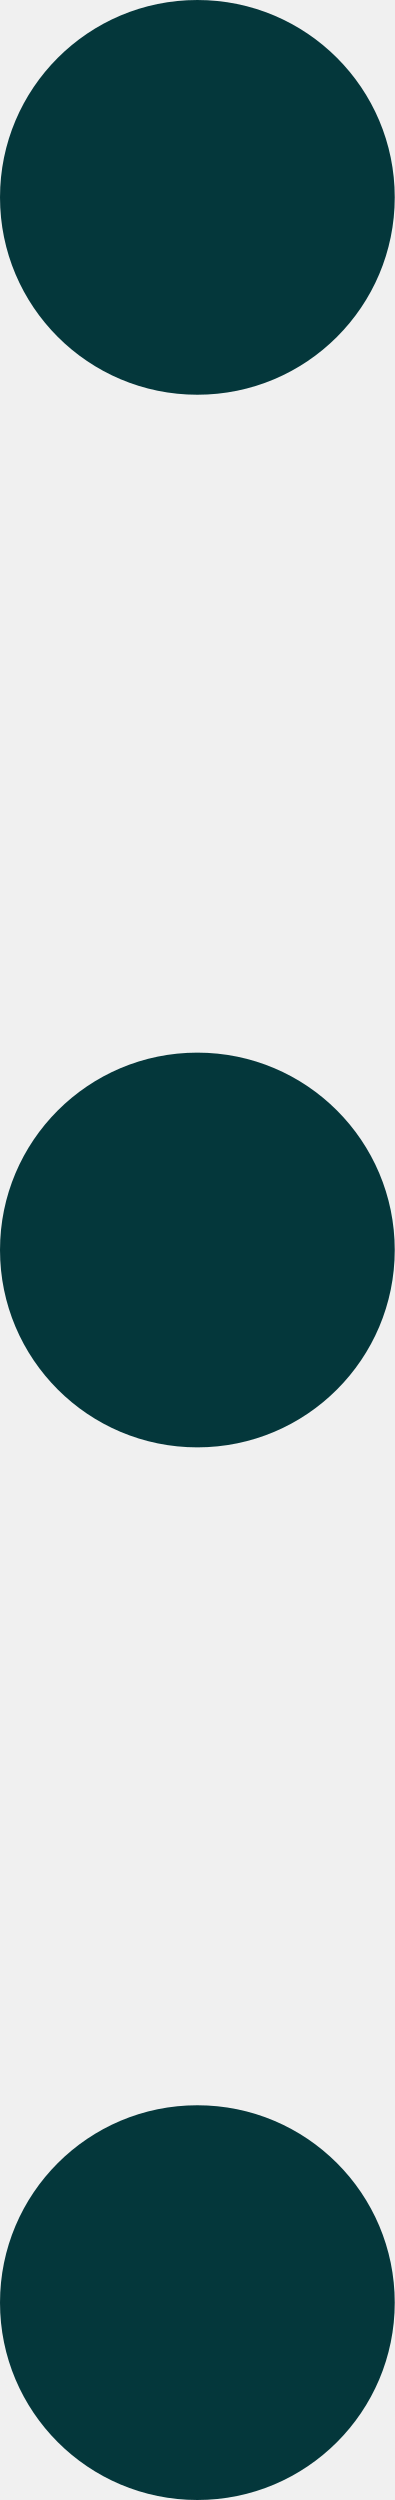
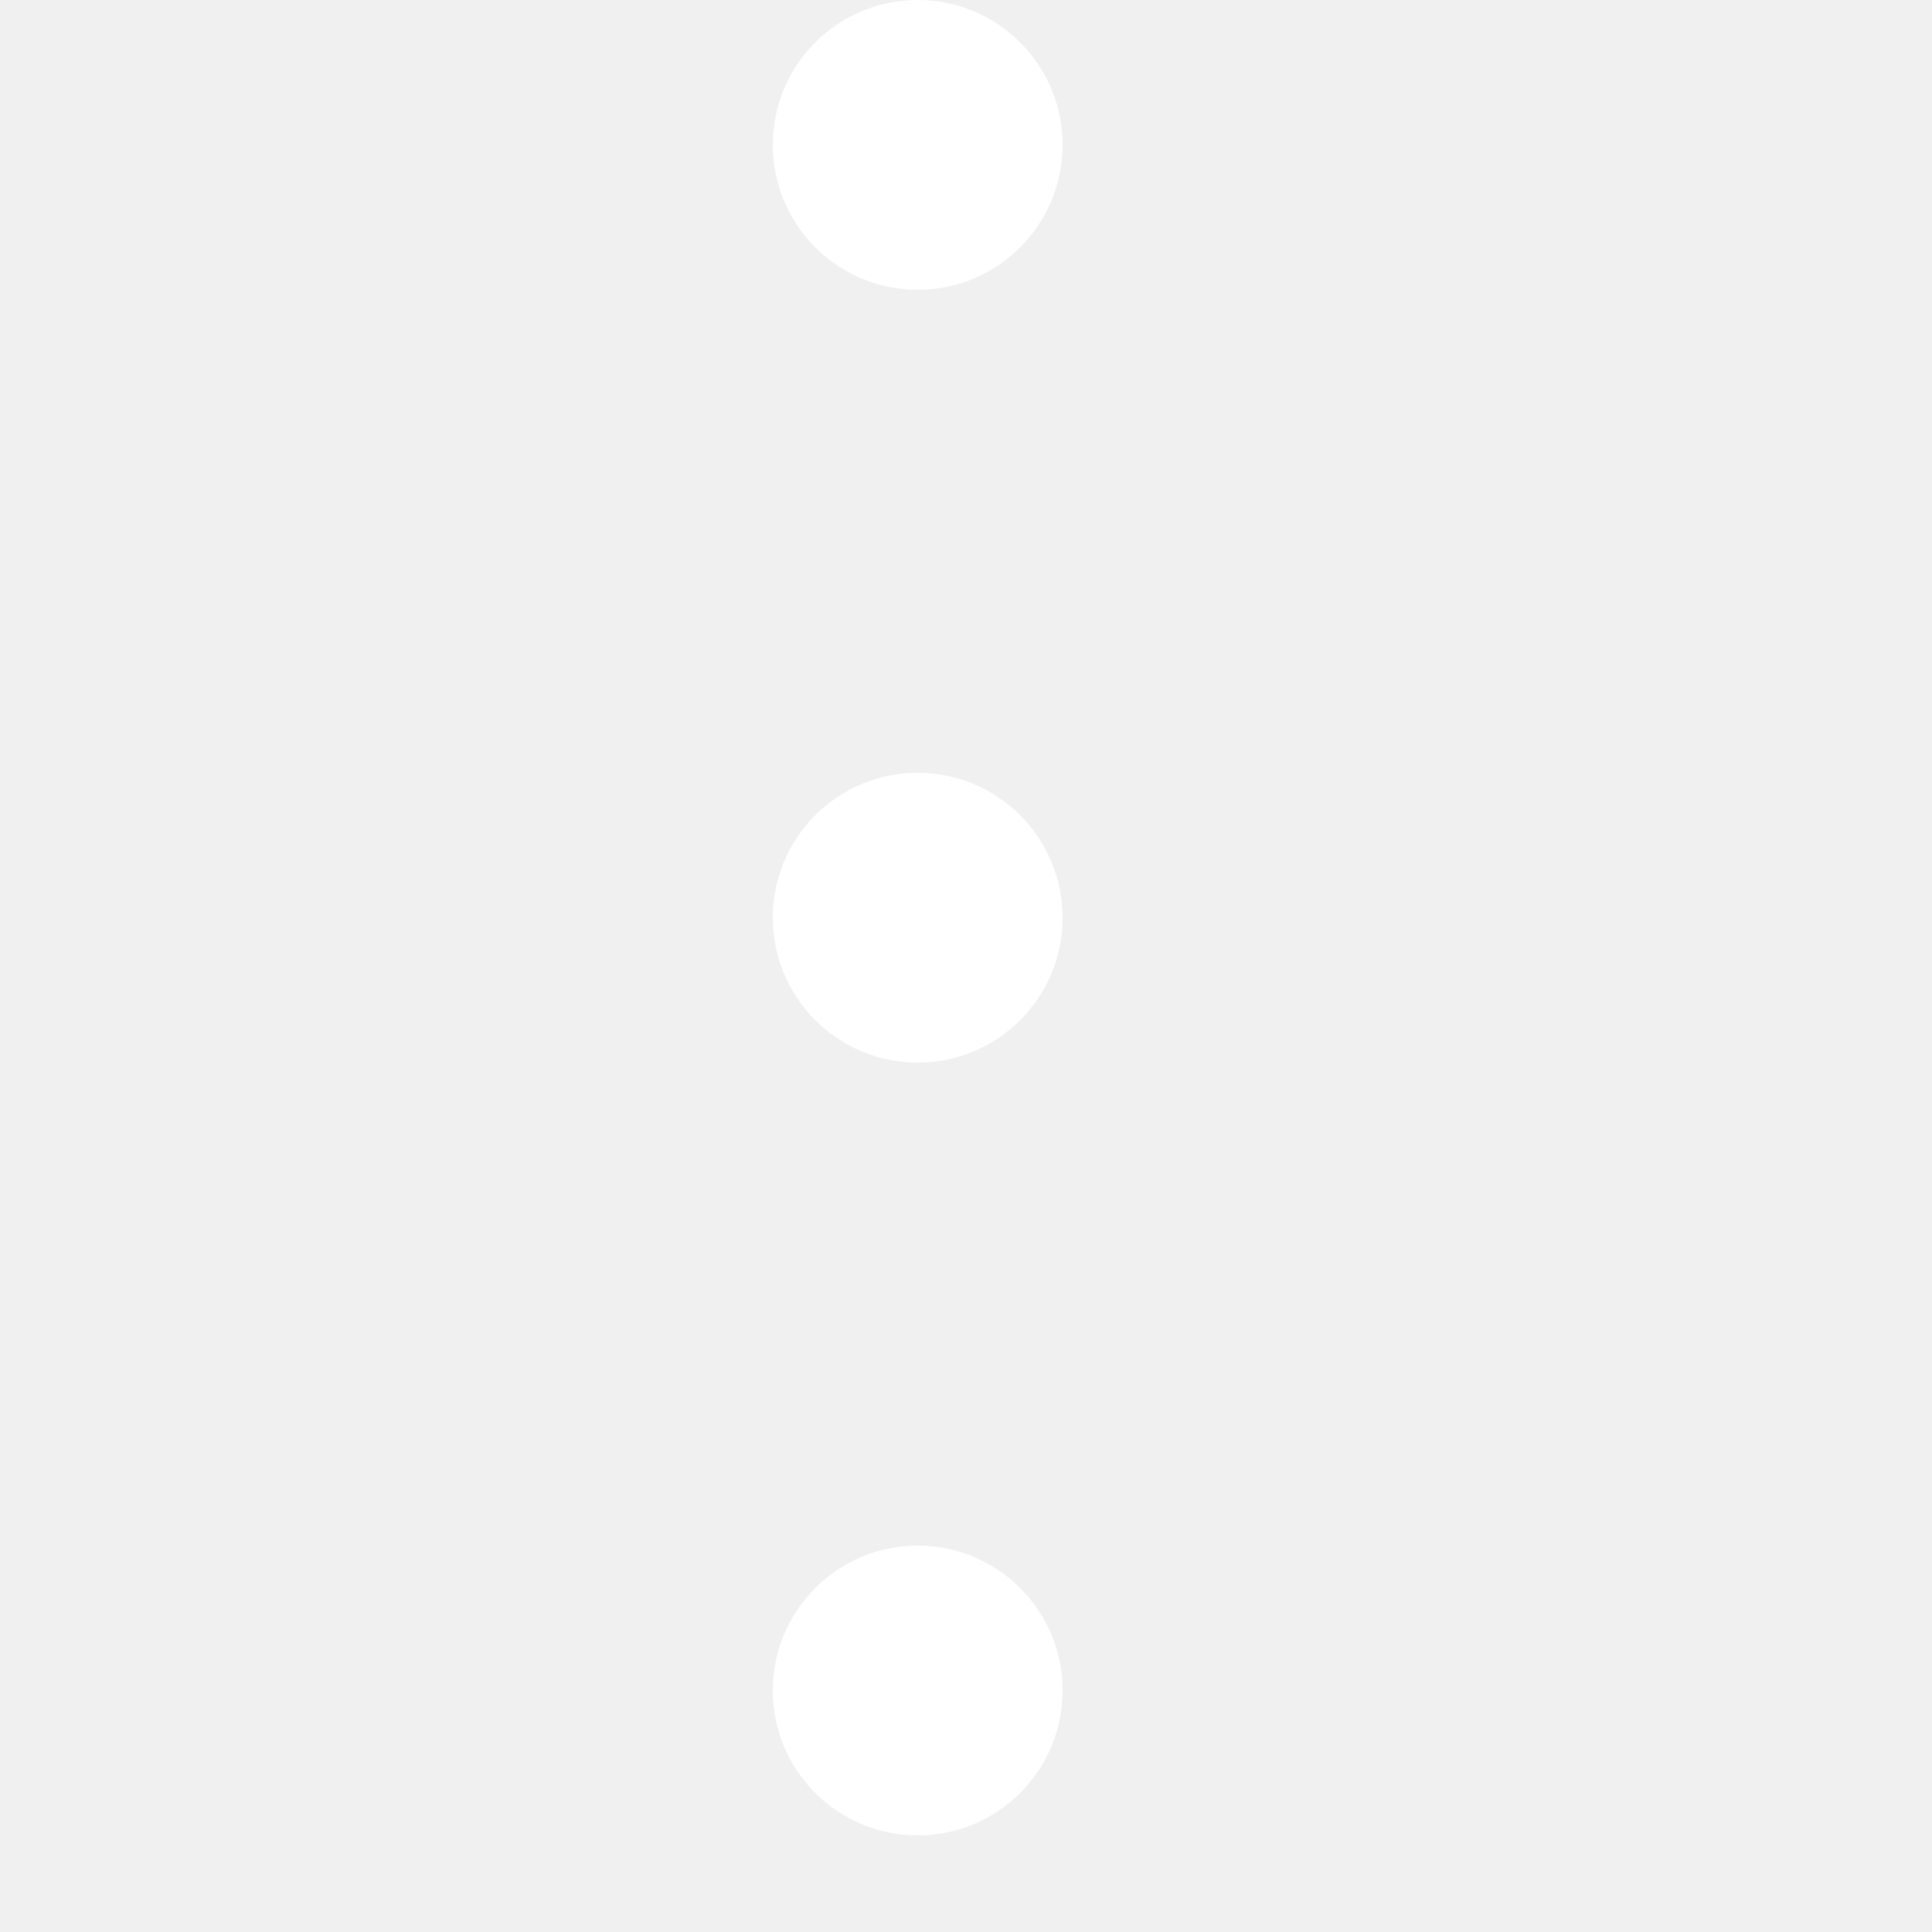
- <svg xmlns="http://www.w3.org/2000/svg" width="3" height="19" viewBox="0 0 3 19" fill="none">
-   <circle cx="1.5" cy="1.5" r="1.5" fill="#04373B" />
-   <circle cx="1.5" cy="9.5" r="1.5" fill="#04373B" />
-   <circle cx="1.5" cy="17.5" r="1.5" fill="#04373B" />
+ <svg xmlns="http://www.w3.org/2000/svg" width="20" height="20" viewBox="0 0 20 20" fill="none">
+   <circle cx="9.5" cy="1.5" r="1.5" fill="white" />
+   <circle cx="9.5" cy="9.5" r="1.5" fill="white" />
+   <circle cx="9.5" cy="17.5" r="1.5" fill="white" />
</svg>
